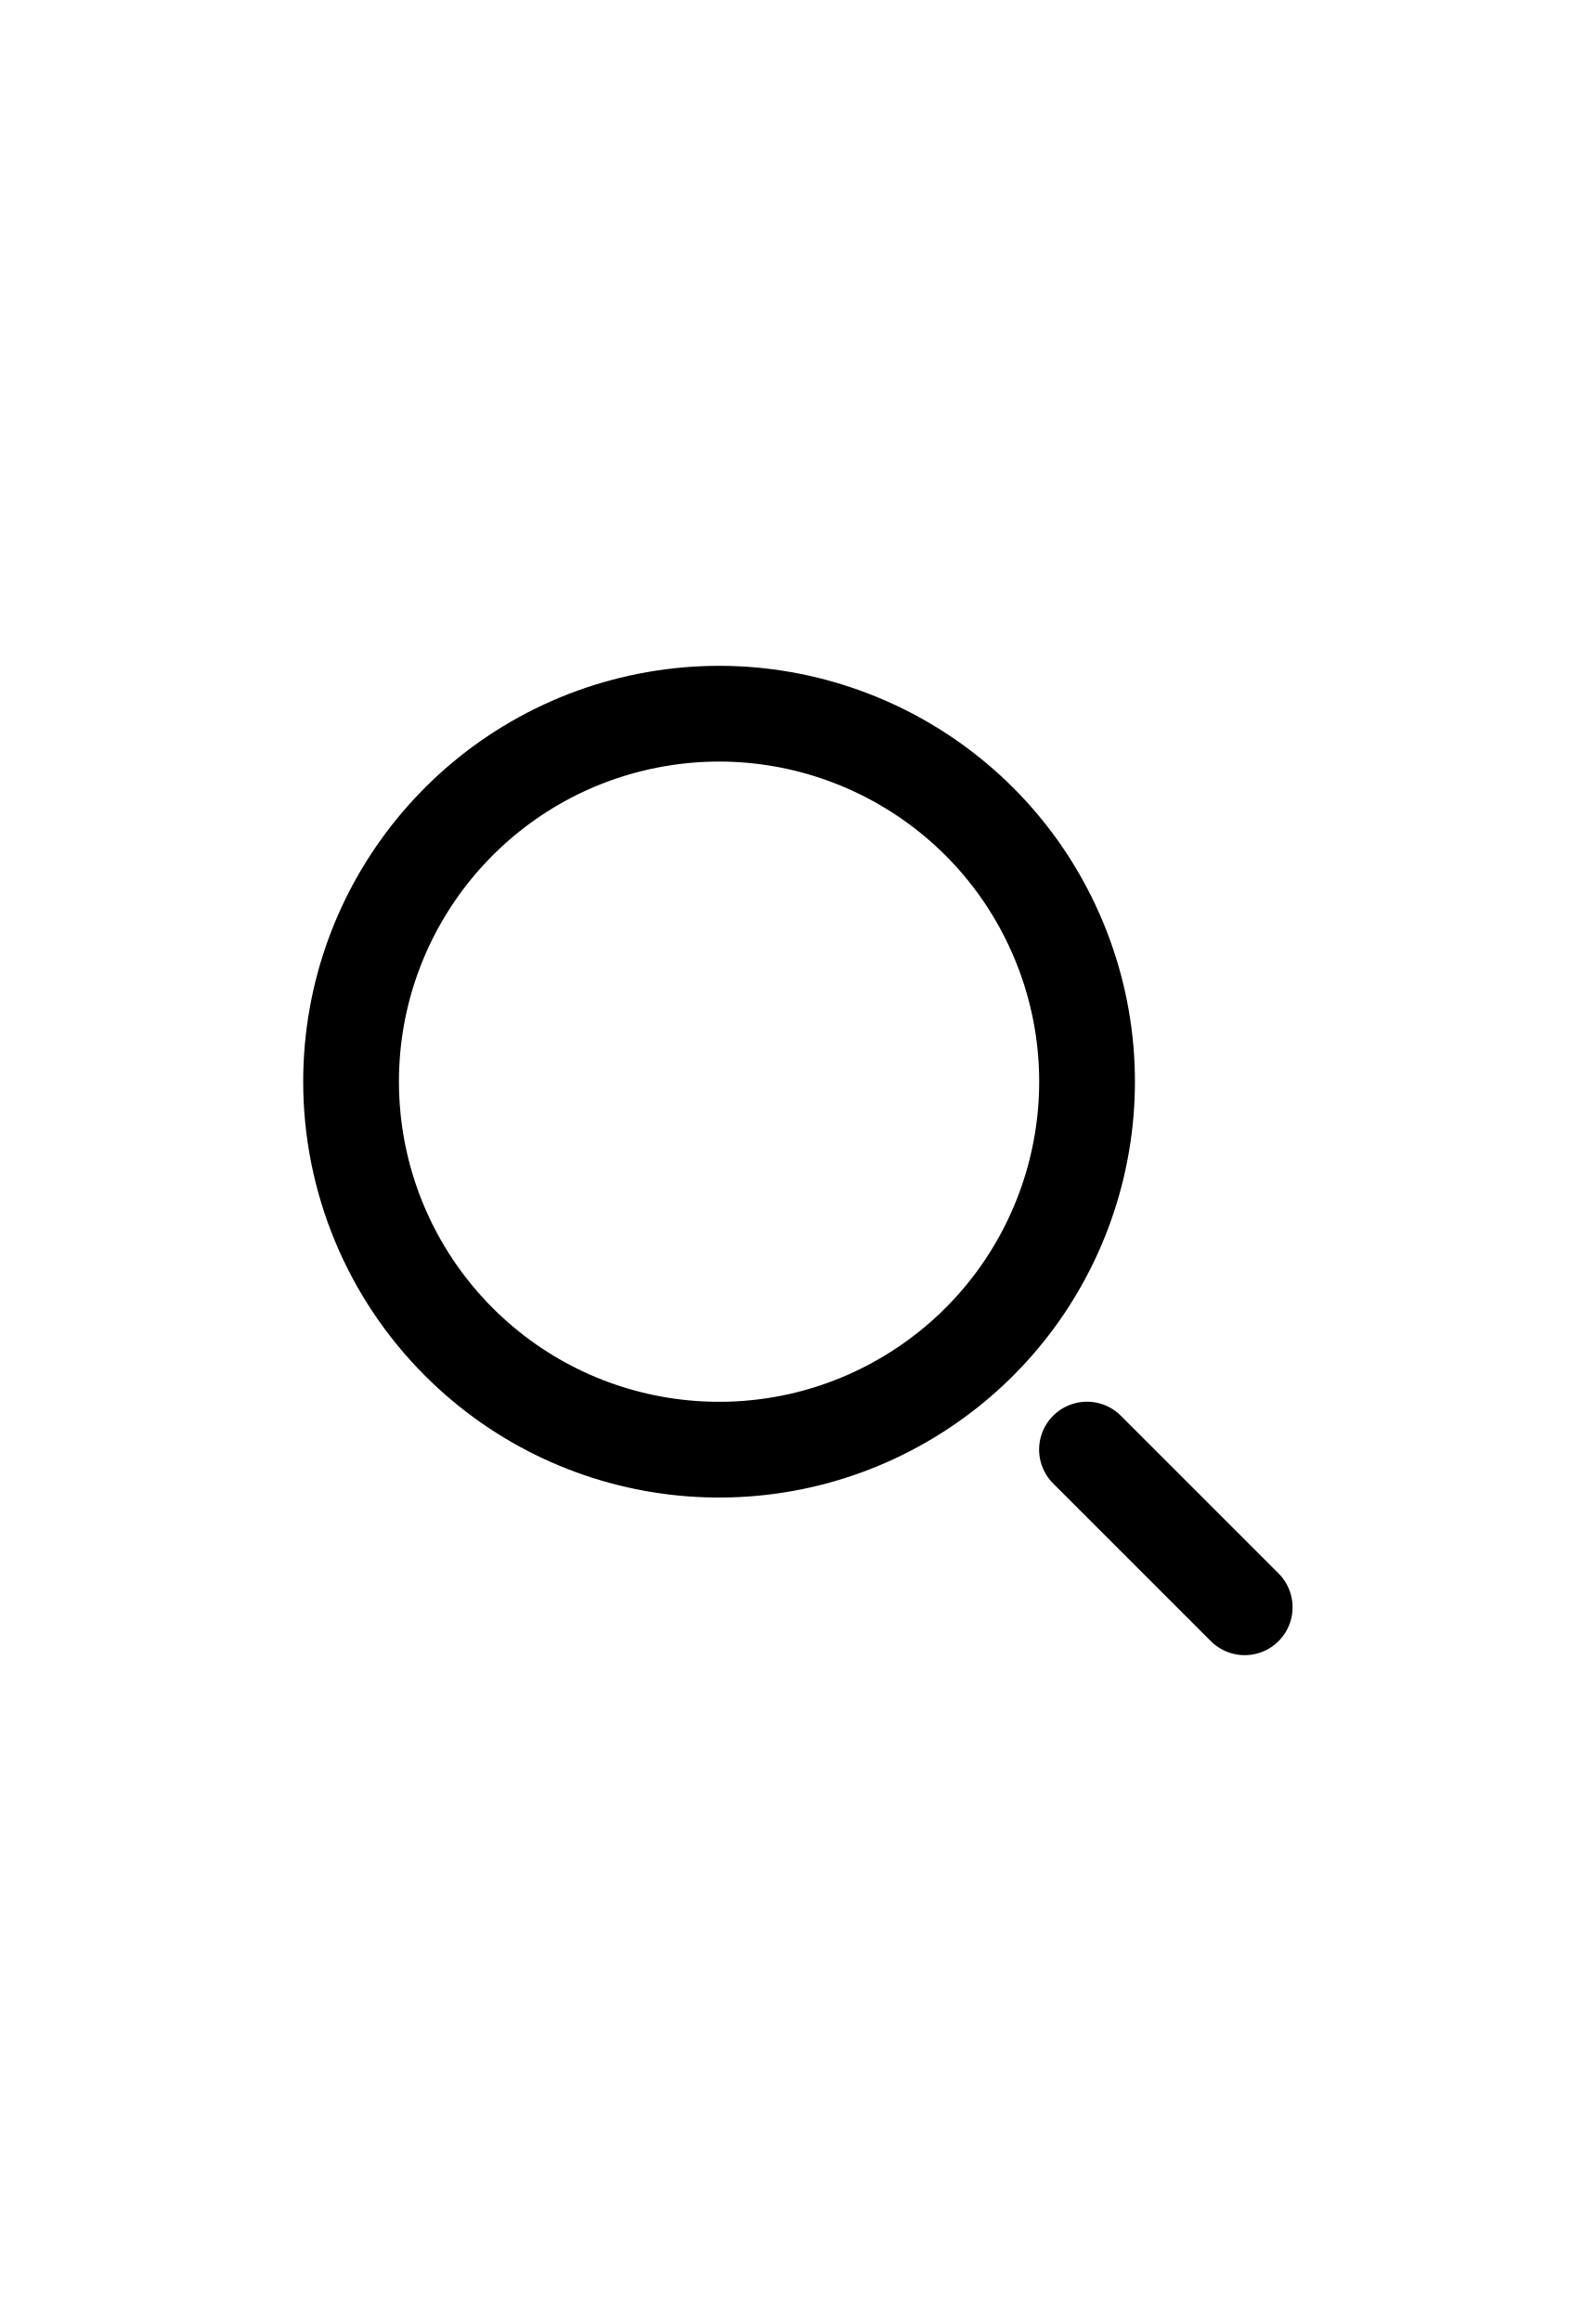
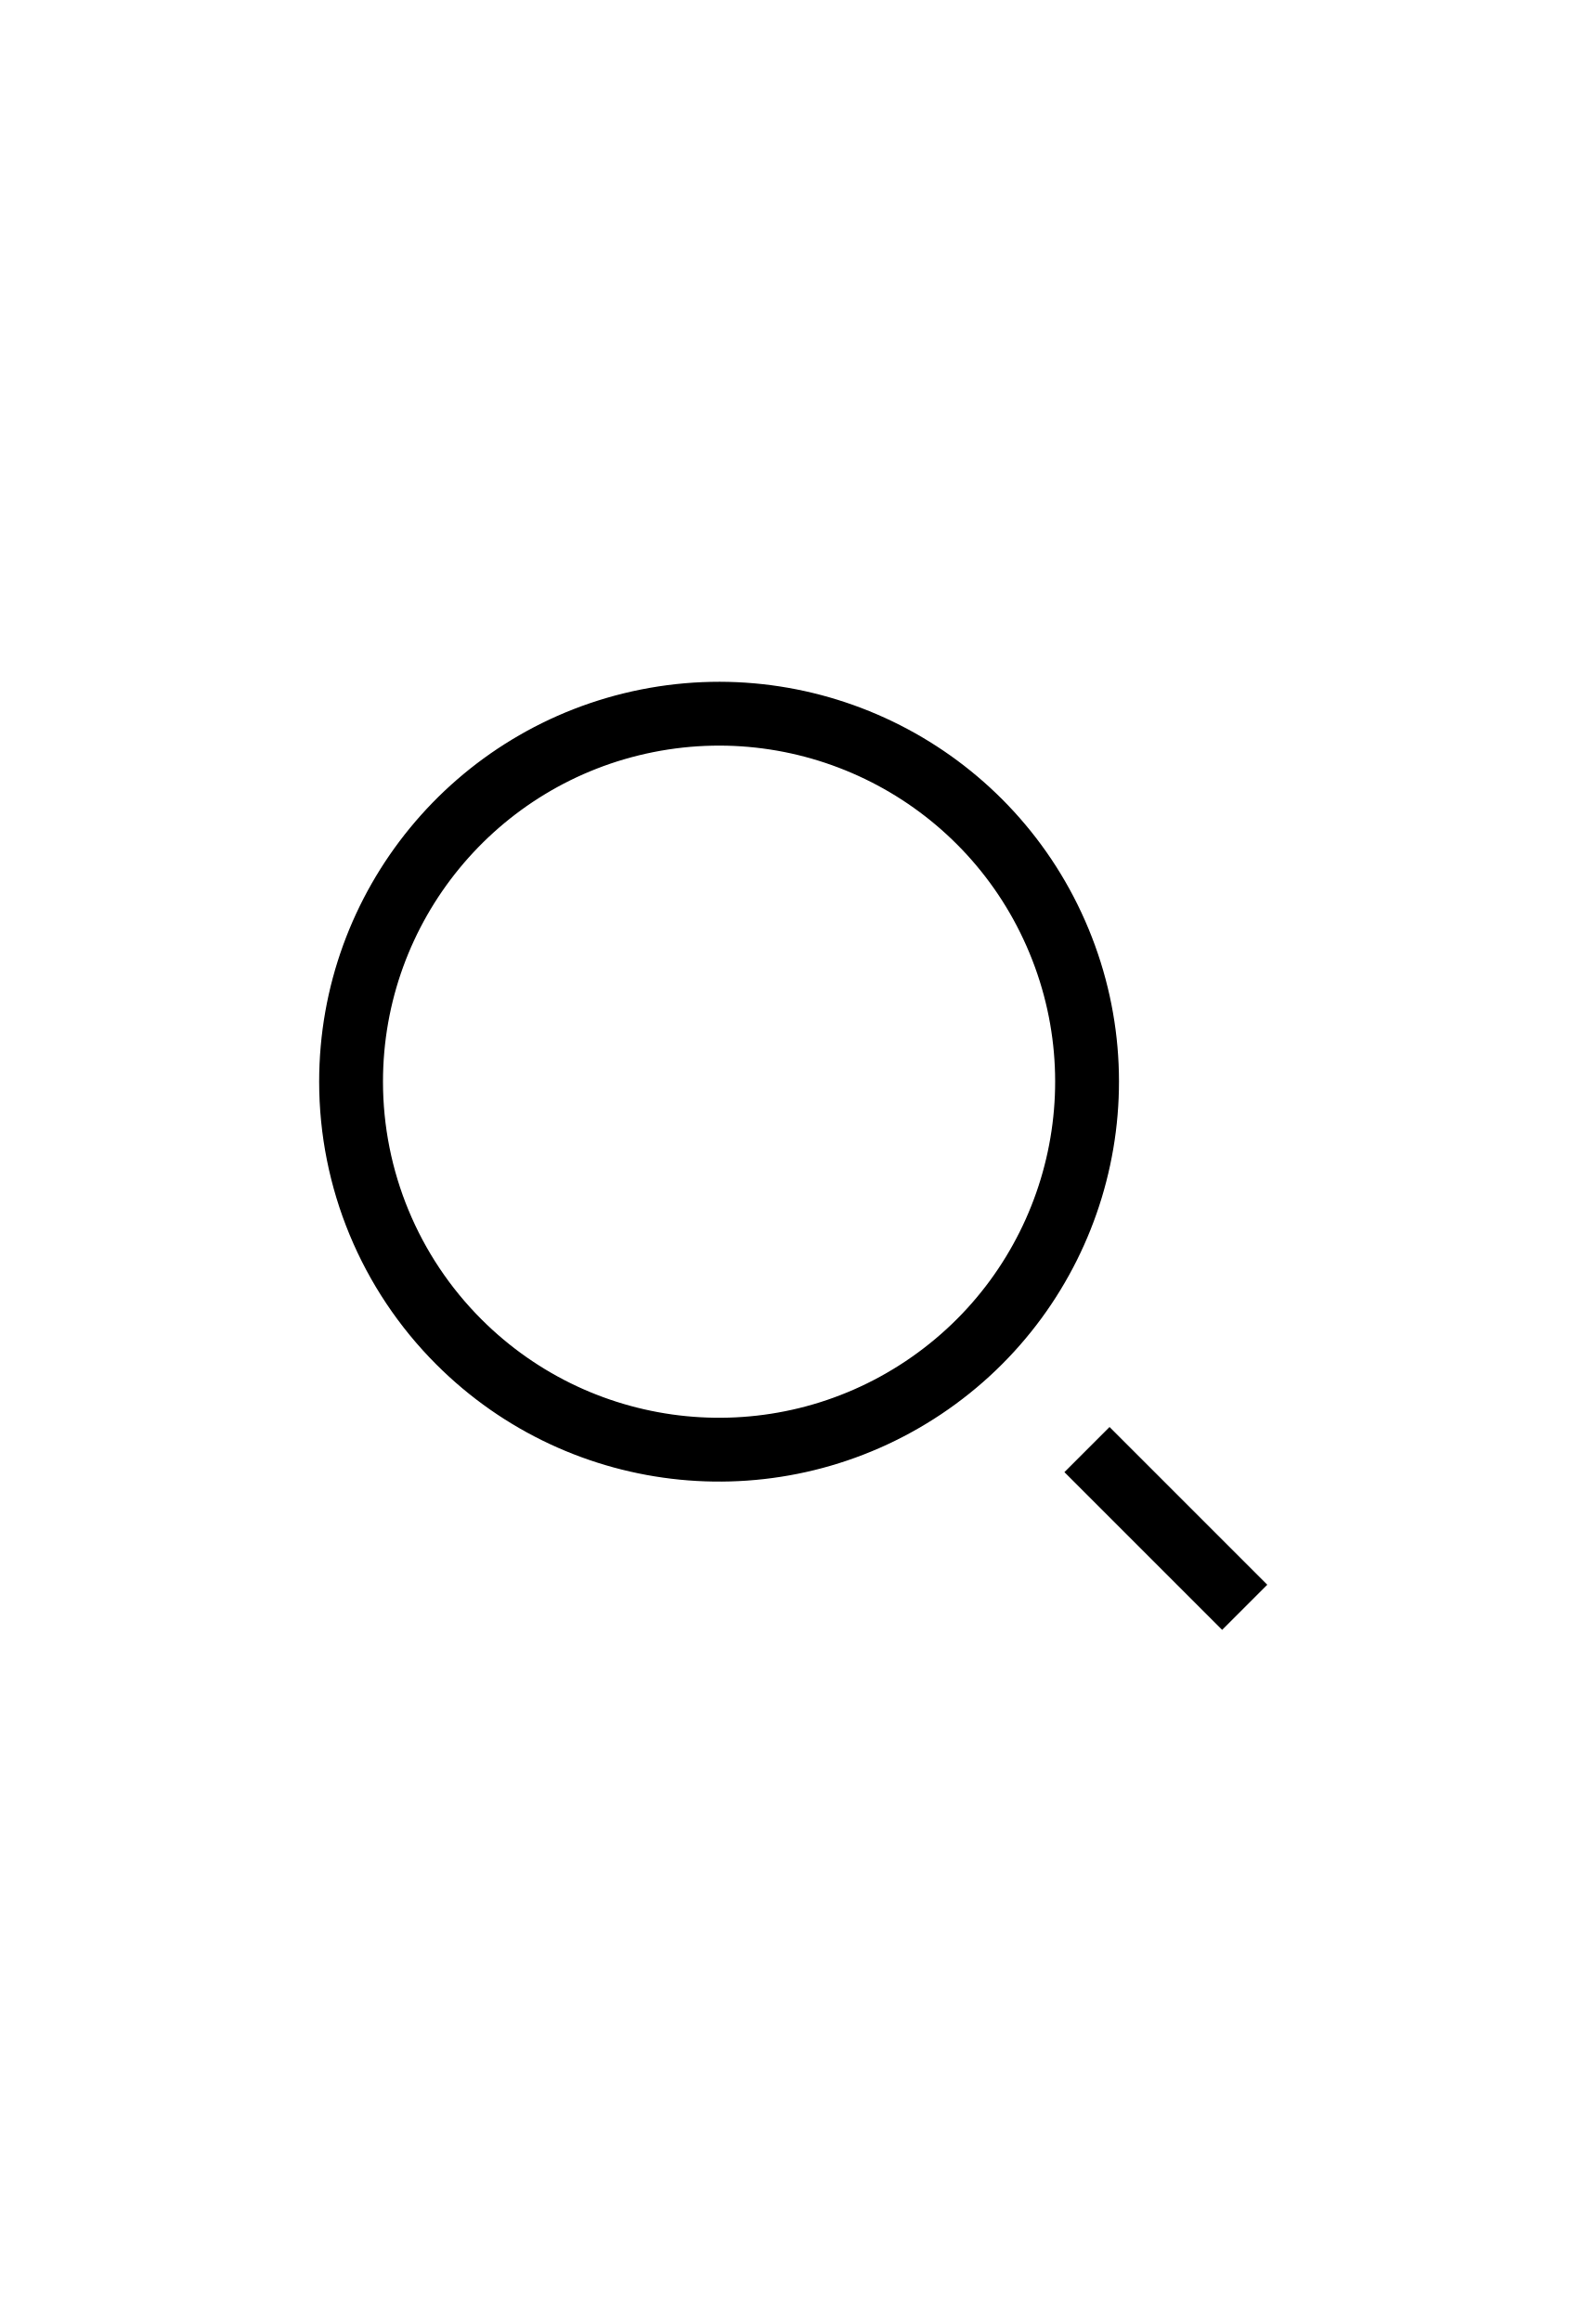
<svg xmlns="http://www.w3.org/2000/svg" width="44px" height="64px" viewBox="0 -0.5 25 25" fill="none">
-   <g id="SVGRepo_bgCarrier" stroke-width="0" />
-   <g id="SVGRepo_tracerCarrier" stroke-linecap="round" stroke-linejoin="round" />
+   <g id="SVGRepo_bgCarrier" strokeWidth="0" />
+   <g id="SVGRepo_tracerCarrier" strokeLinecap="round" strokeLinejoin="round" />
  <g id="SVGRepo_iconCarrier">
-     <path fill-rule="evenodd" clip-rule="evenodd" d="M5.5 10.765C5.5 8.015 7.443 5.648 10.14 5.111C12.838 4.575 15.539 6.019 16.591 8.56C17.644 11.101 16.754 14.031 14.467 15.559C12.18 17.087 9.133 16.787 7.188 14.841C6.107 13.76 5.5 12.294 5.5 10.765Z" stroke="#000000" stroke-width="1.5" stroke-linecap="round" stroke-linejoin="round" />
-     <path d="M17.029 16.529L19.5 19" stroke="#000000" stroke-width="1.5" stroke-linecap="round" stroke-linejoin="round" />
+     <path fill-rule="evenodd" clip-rule="evenodd" d="M5.5 10.765C5.5 8.015 7.443 5.648 10.14 5.111C12.838 4.575 15.539 6.019 16.591 8.56C17.644 11.101 16.754 14.031 14.467 15.559C12.18 17.087 9.133 16.787 7.188 14.841C6.107 13.76 5.5 12.294 5.5 10.765Z" stroke="#000000" strokeWidth="1.5" strokeLinecap="round" strokeLinejoin="round" />
+     <path d="M17.029 16.529L19.5 19" stroke="#000000" strokeWidth="1.5" strokeLinecap="round" strokeLinejoin="round" />
  </g>
</svg>
